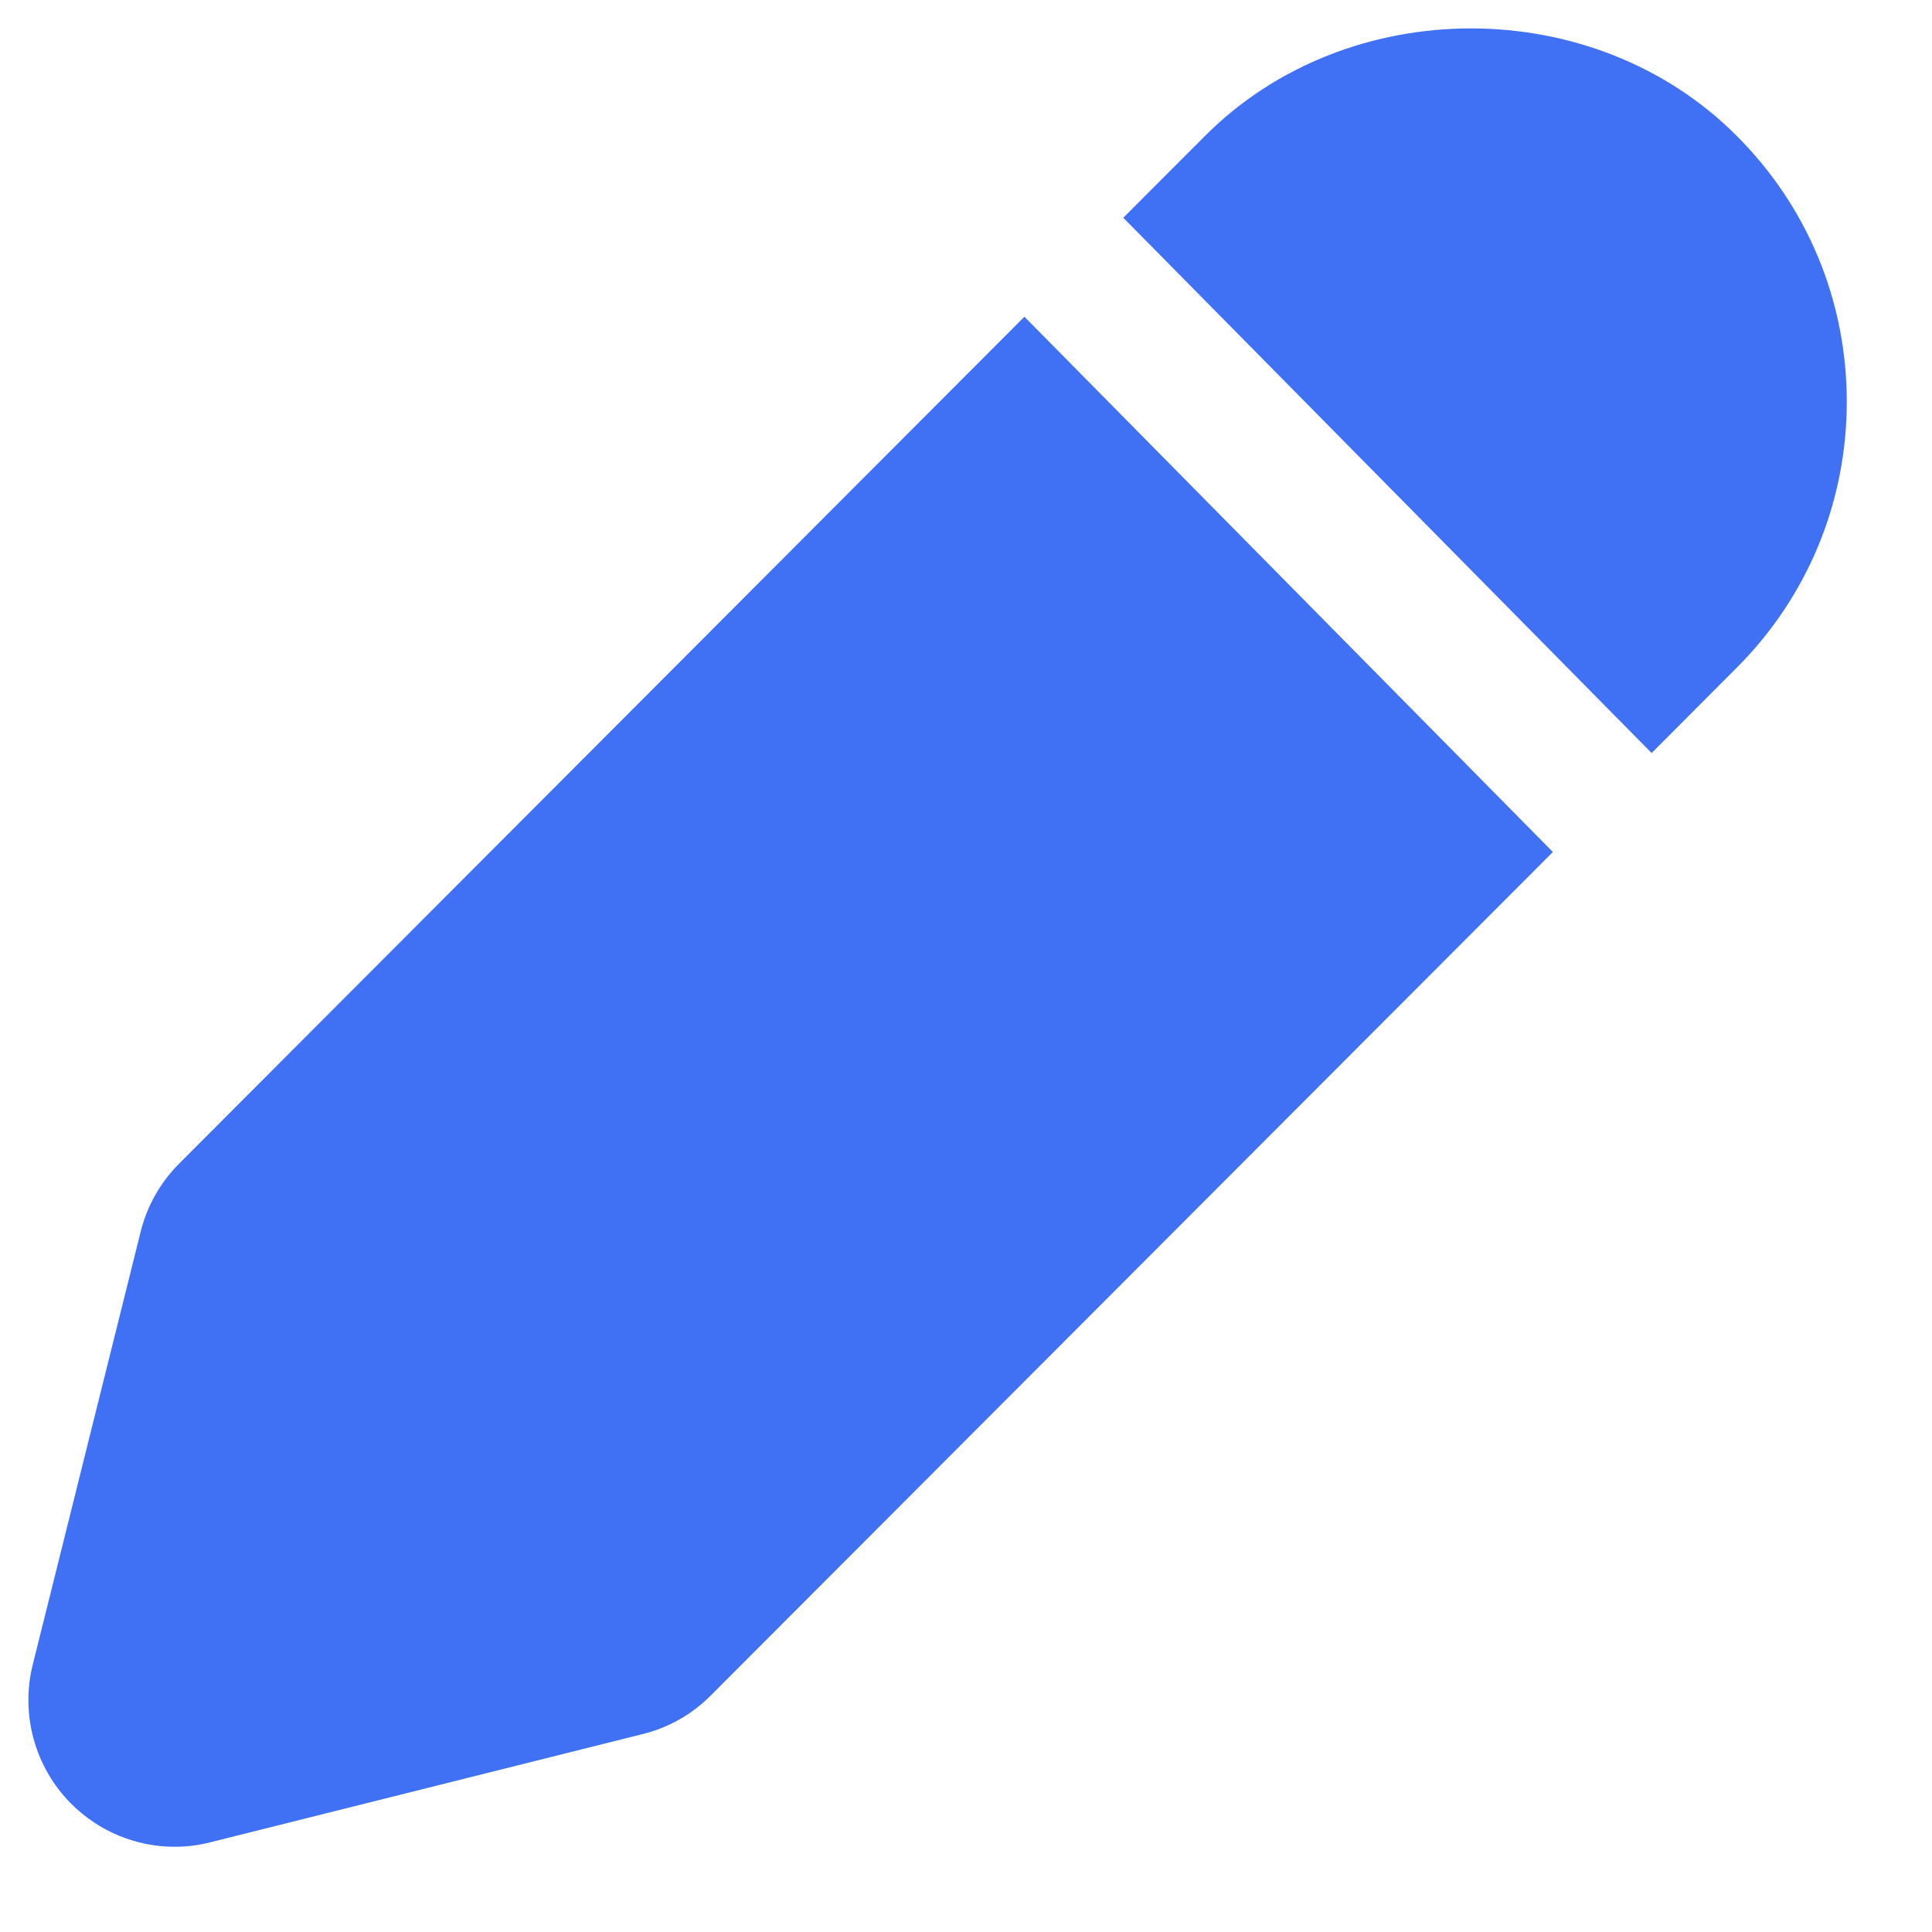
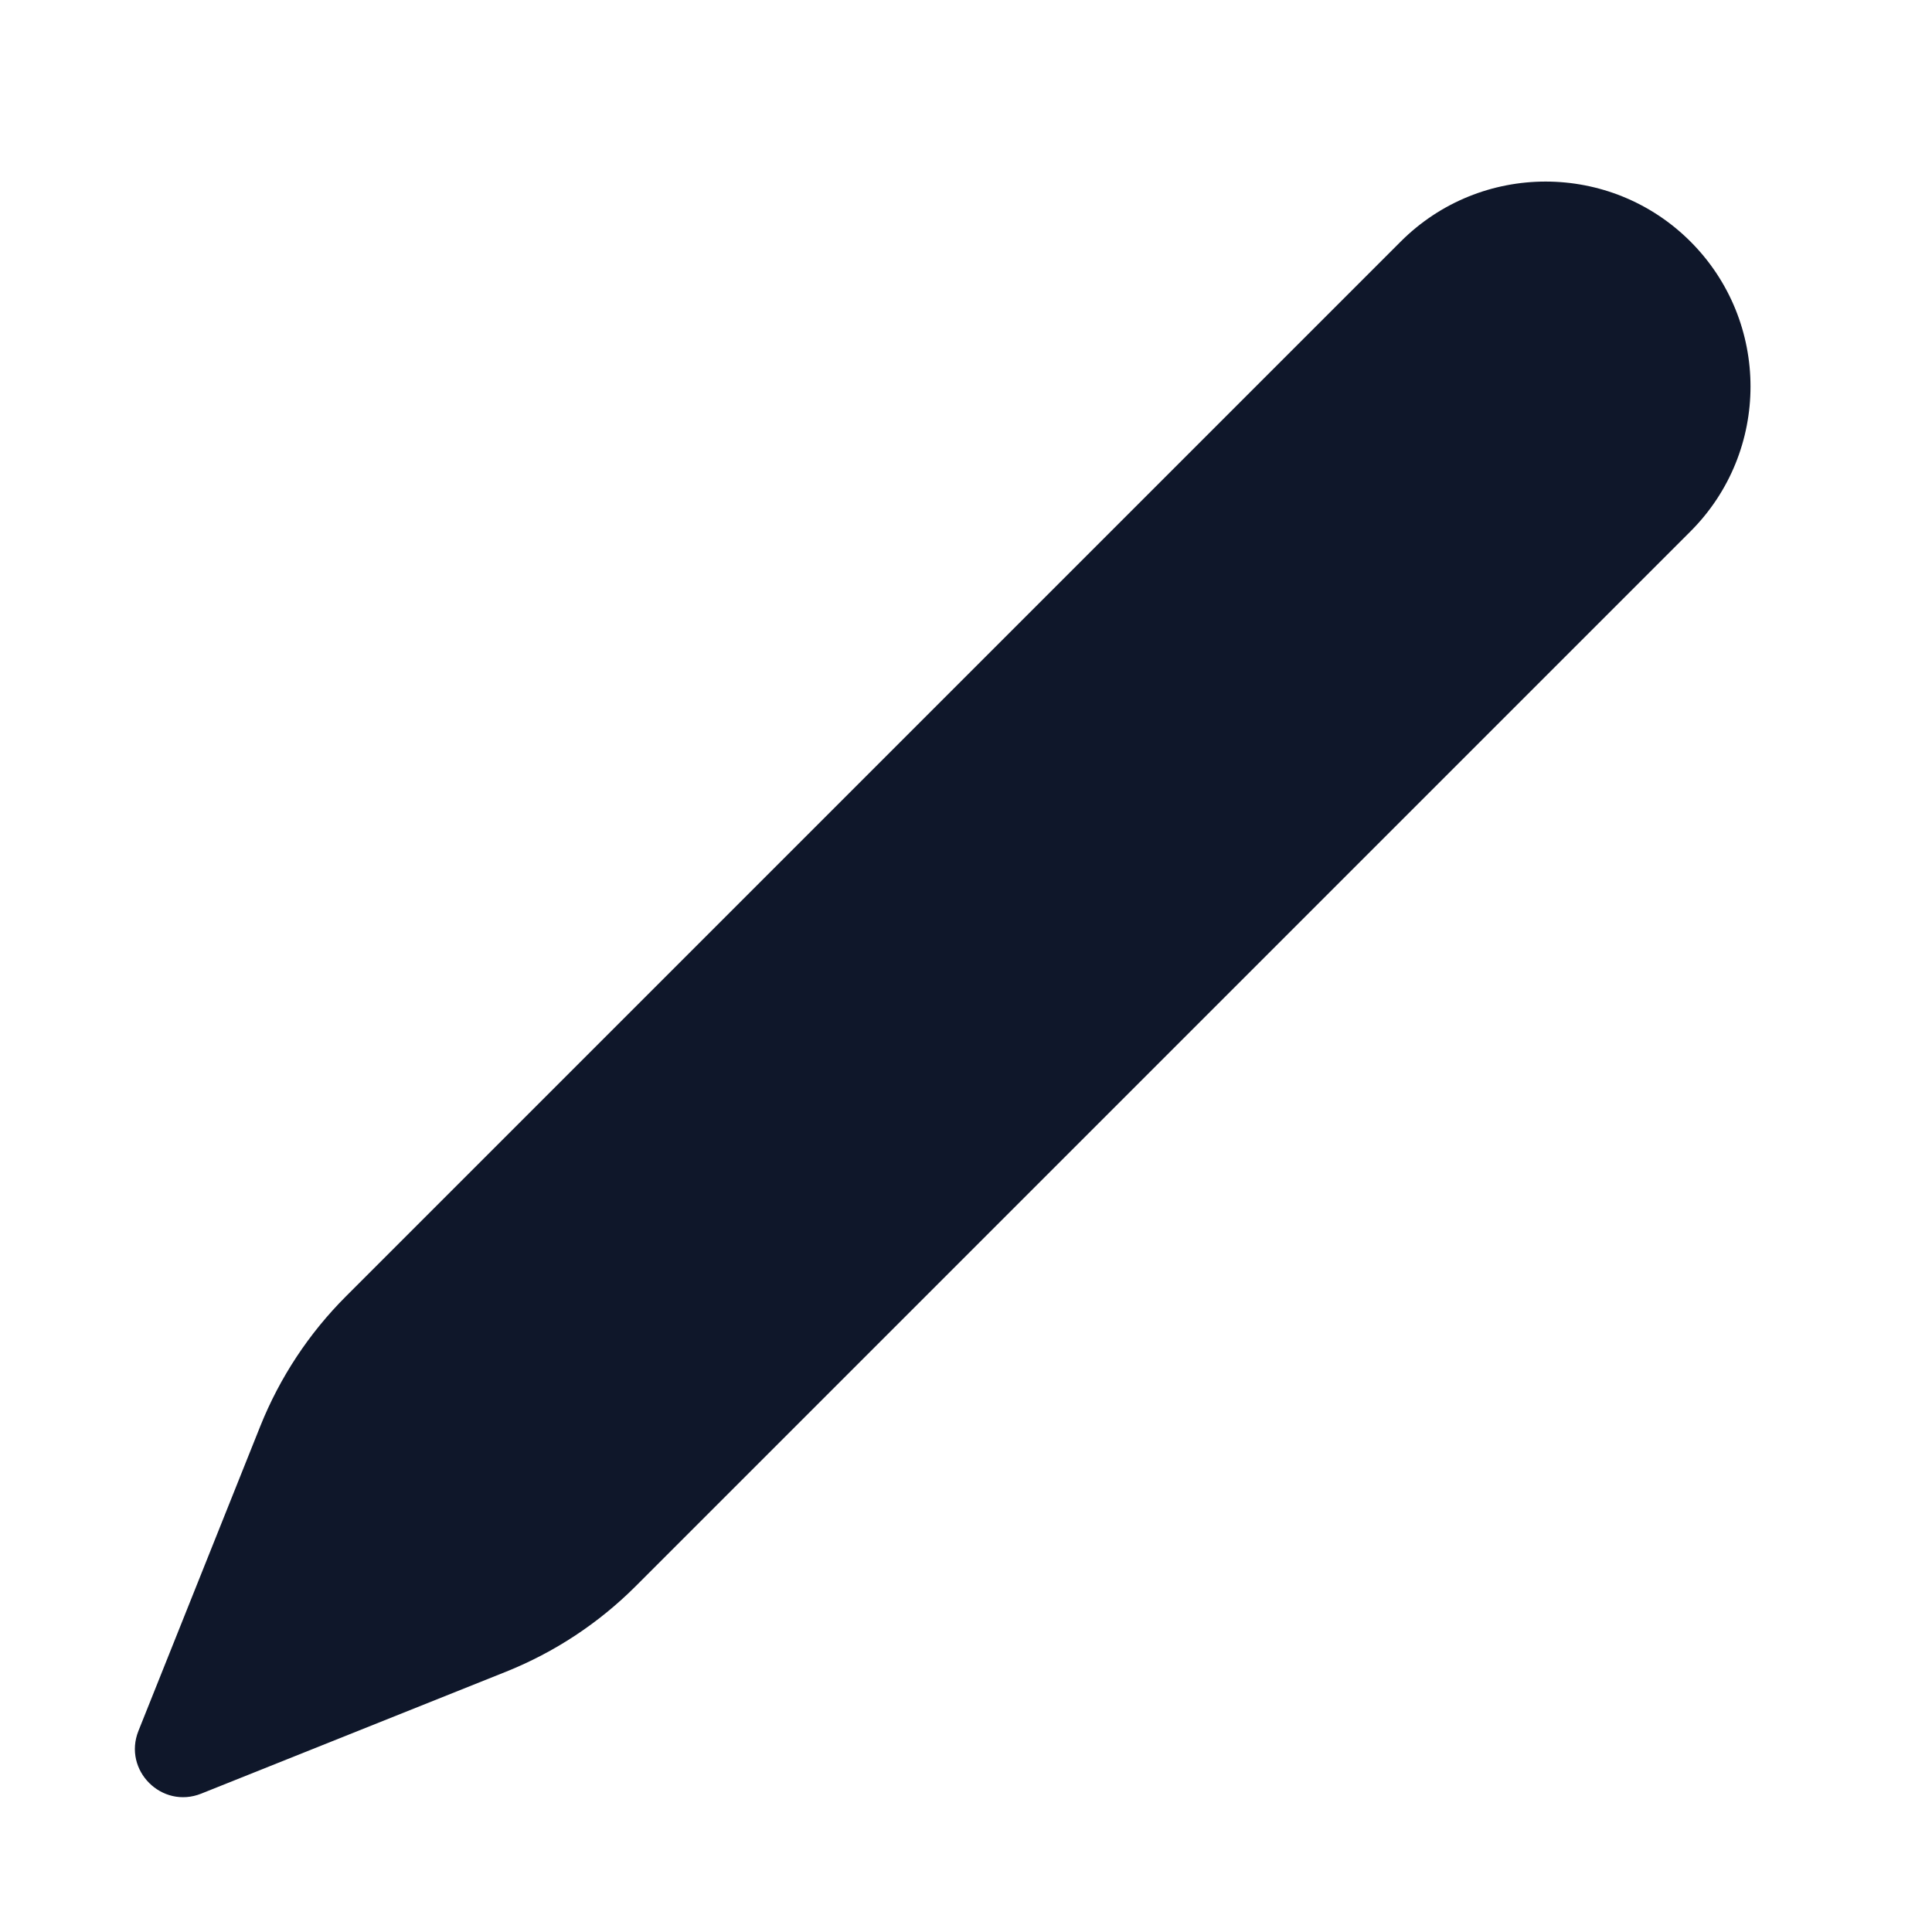
- <svg xmlns="http://www.w3.org/2000/svg" width="17" height="17" viewBox="0 0 17 17" fill="none">
-   <path fill-rule="evenodd" clip-rule="evenodd" d="M15.281 5.876C15.905 5.252 16.25 4.418 16.25 3.535C16.25 2.651 15.906 1.819 15.281 1.195C14.025 -0.065 11.862 -0.065 10.604 1.195L9.884 1.916L14.533 6.626L15.281 5.876ZM13.664 7.497L6.254 14.919C6.089 15.085 5.881 15.203 5.656 15.258L1.853 16.21C1.749 16.237 1.644 16.25 1.537 16.25C1.197 16.25 0.869 16.115 0.625 15.87C0.307 15.55 0.179 15.086 0.288 14.648L1.238 10.837C1.294 10.611 1.412 10.403 1.577 10.238L9.014 2.787L13.664 7.497Z" fill="#4070F4" />
+ <svg xmlns="http://www.w3.org/2000/svg" width="24" height="24" viewBox="0 0 24 24" fill="none">
+   <path d="M3.234 17.715L1.72 21.501C1.524 21.991 2.01 22.477 2.5 22.281L6.285 20.767C6.889 20.525 7.437 20.164 7.897 19.704L21 6.601C21.994 5.607 21.994 3.996 21 3.001C20.006 2.007 18.394 2.007 17.4 3.001L4.297 16.104C3.837 16.564 3.476 17.112 3.234 17.715Z" fill="#0F172A" />
</svg>
